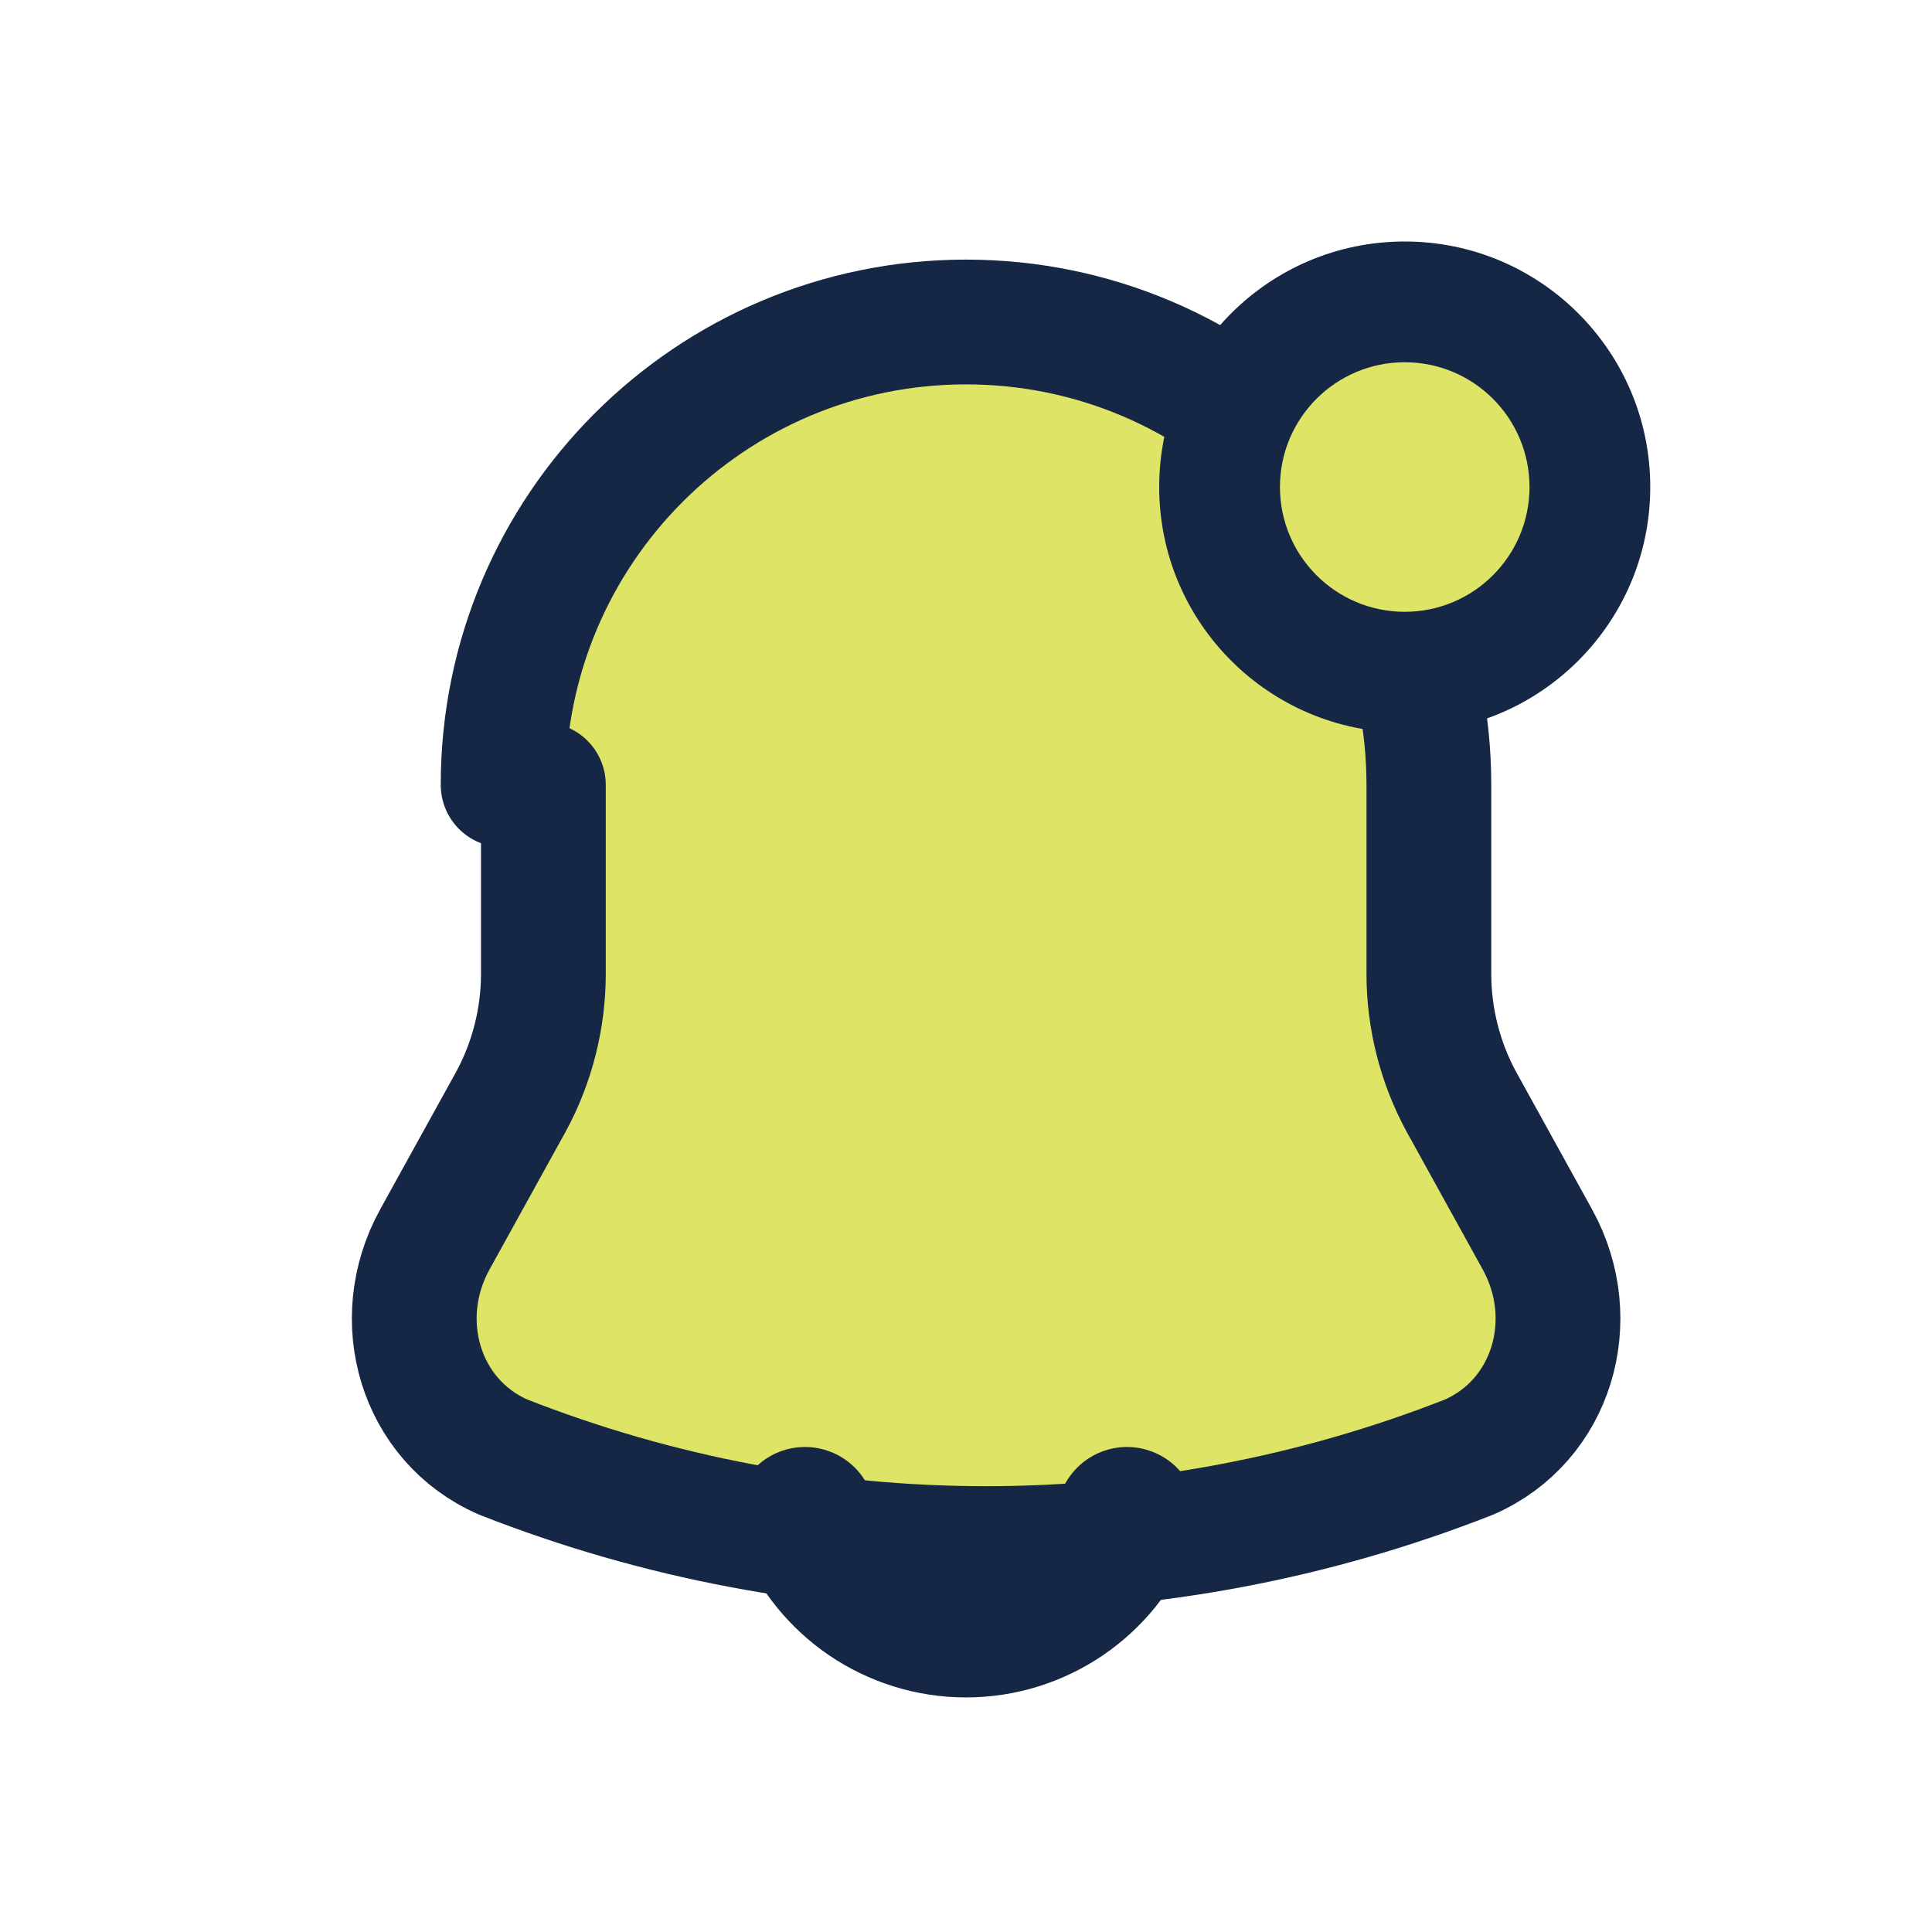
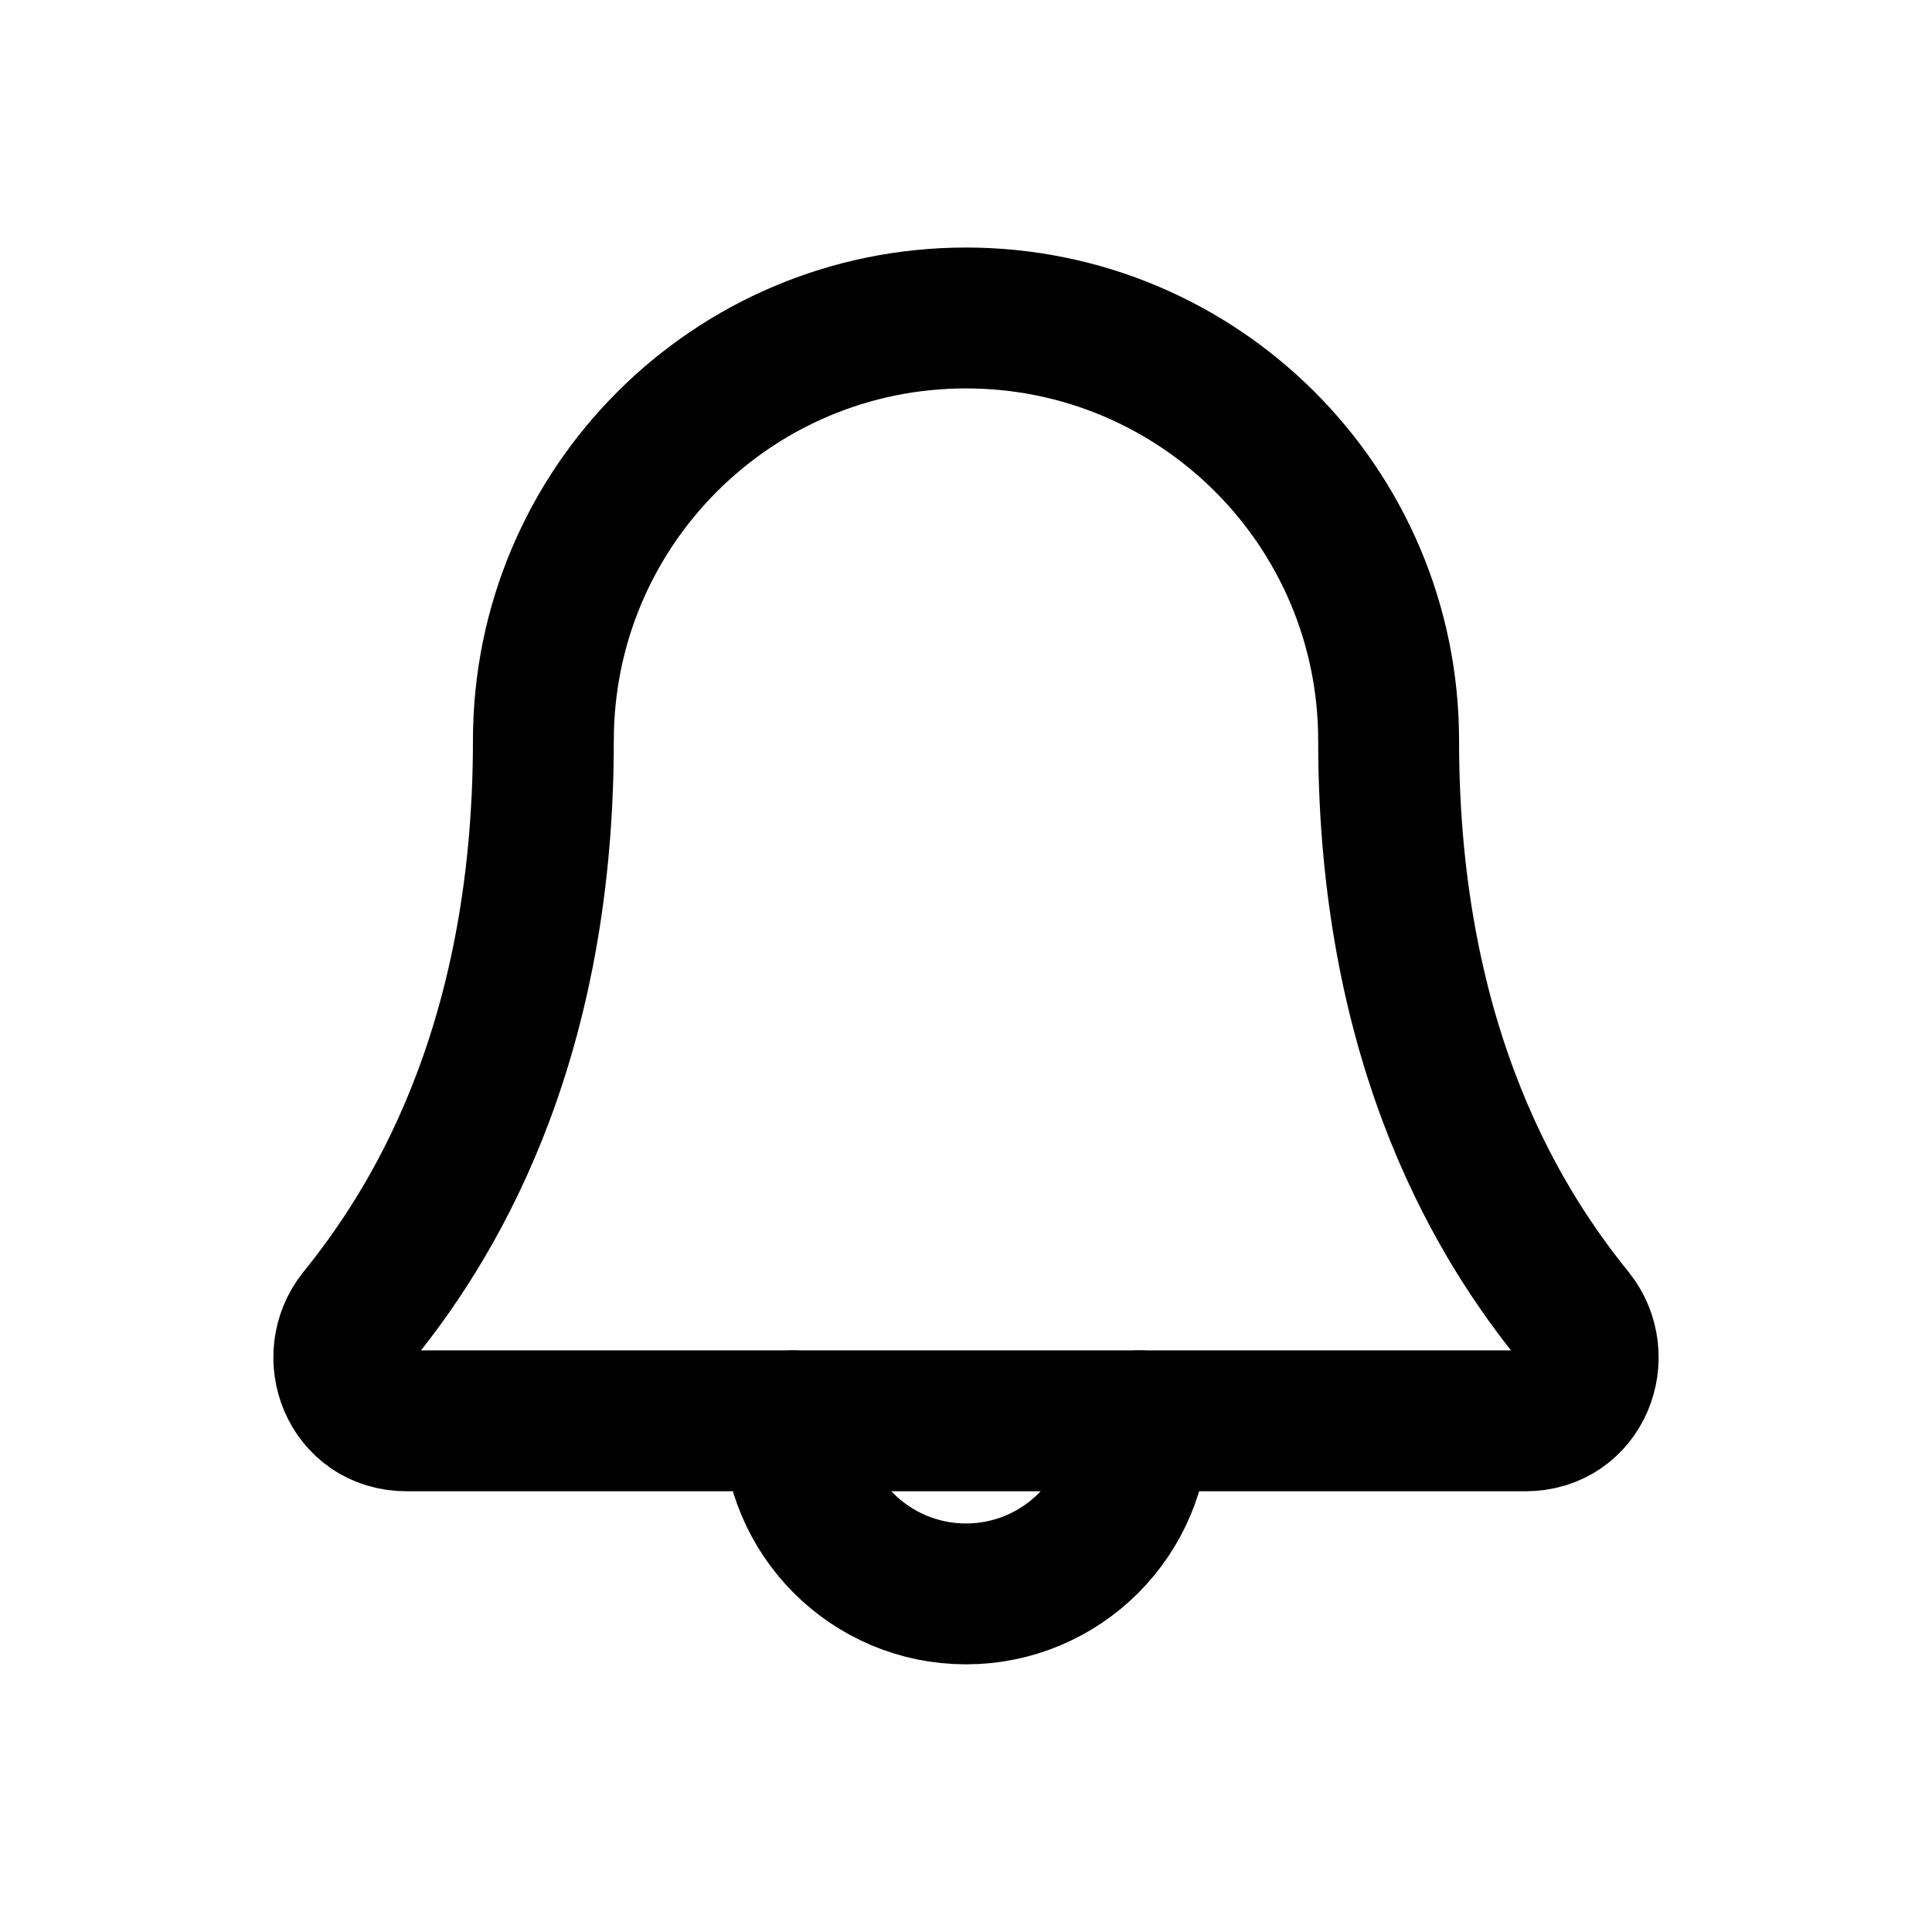
- <svg xmlns="http://www.w3.org/2000/svg" viewBox="0 0 24 24" fill="none" aria-hidden="true">
-   <path d="M6.25 9.75a5.75 5.75 0 0 1 11.5 0v2.35c0 .55.14 1.1.4 1.58l.95 1.72c.55 1 .18 2.25-.85 2.7a16.4 16.4 0 0 1-12 0c-1.03-.45-1.4-1.7-.85-2.7l.95-1.72c.26-.48.4-1.03.4-1.58V9.75Z" fill="#DDE466" stroke="#152744" stroke-width="1.55" stroke-linecap="round" stroke-linejoin="round" />
-   <path d="M10 18.85a2.15 2.15 0 0 0 4 0" stroke="#152744" stroke-width="1.75" stroke-linecap="round" stroke-linejoin="round" />
-   <circle cx="17.45" cy="6.05" r="3.05" fill="#152744" />
-   <circle cx="17.45" cy="6.05" r="1.55" fill="#DDE466" />
+ <svg xmlns="http://www.w3.org/2000/svg" viewBox="0 0 24 24" fill="none" stroke="currentColor" stroke-width="1.75" stroke-linecap="round" stroke-linejoin="round" aria-hidden="true">
+   <path d="M6.75 9.2c0-2.9 2.35-5.25 5.25-5.25S17.25 6.3 17.25 9.2c0 3.9 1.45 6.1 2.3 7.15.4.5.1 1.3-.6 1.3H5.05c-.7 0-1-.8-.6-1.3.85-1.05 2.3-3.25 2.3-7.15Z" />
+   <path d="M9.85 17.65a2.15 2.15 0 0 0 4.3 0" />
</svg>
